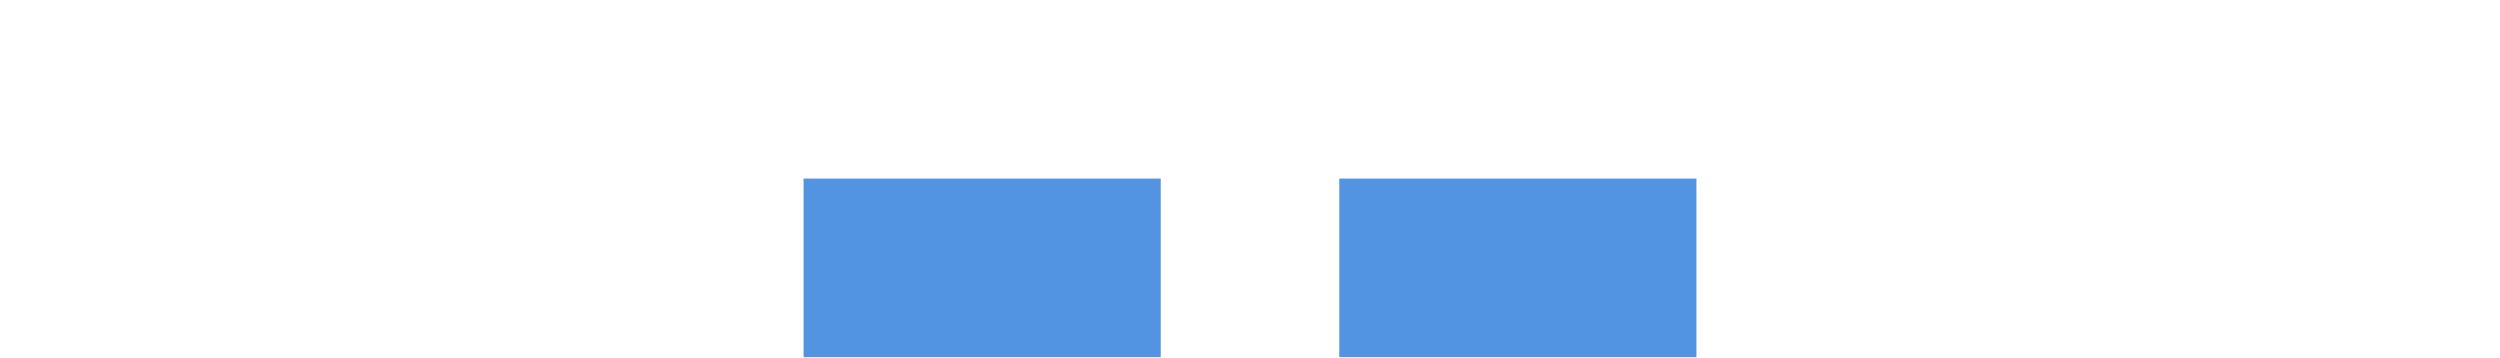
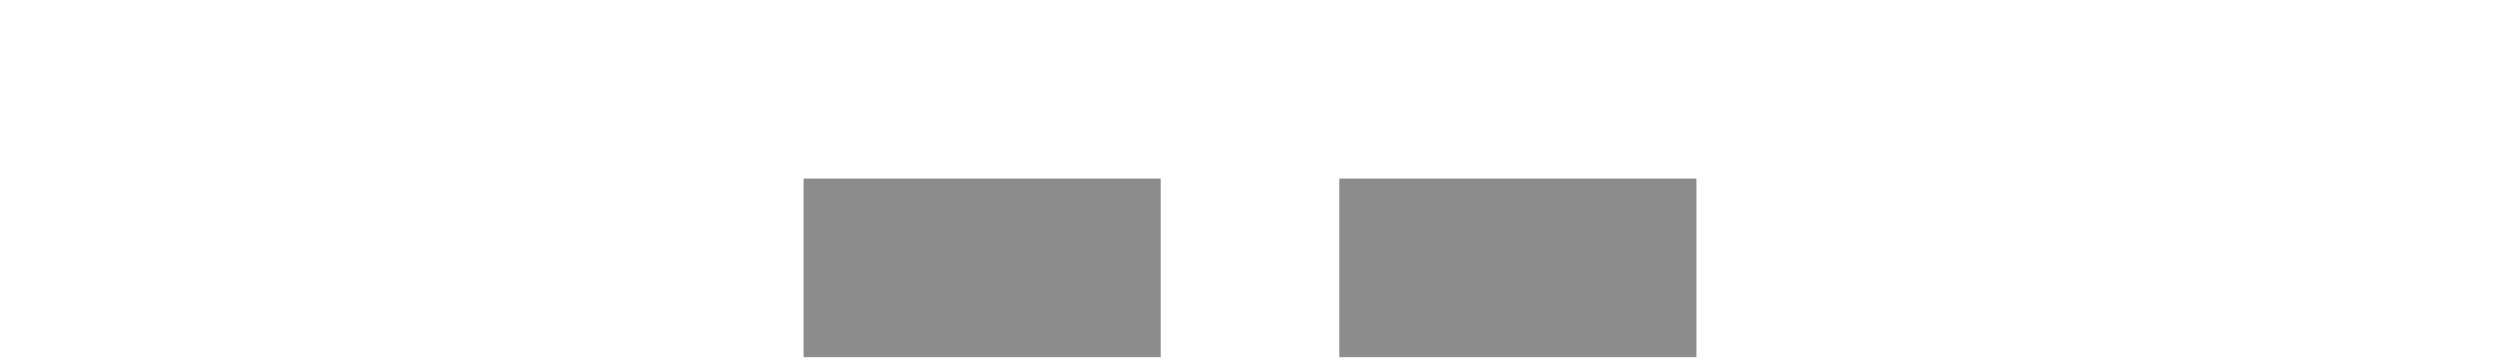
<svg xmlns="http://www.w3.org/2000/svg" xmlns:ns1="http://www.openswatchbook.org/uri/2009/osb" xmlns:xlink="http://www.w3.org/1999/xlink" width="28" height="4" id="svg11300" version="1.0" style="display:inline;enable-background:new">
  <defs id="defs3">
    <linearGradient id="selected_bg_color" ns1:paint="solid">
-       <stop style="stop-color:#5294e2;stop-opacity:1;" offset="0" id="stop4138" />
+       <stop style="stop-color:#8c8c8c;stop-opacity:1;" offset="0" id="stop4138" />
    </linearGradient>
    <linearGradient xlink:href="#selected_bg_color" id="linearGradient4140" x1="11" y1="298" x2="11" y2="300" gradientUnits="userSpaceOnUse" />
  </defs>
  <g style="display:inline" id="layer1" transform="translate(0,-296)">
    <rect style="opacity:1;fill:url(#linearGradient4140);fill-opacity:1;stroke:none" id="rect4270-9" width="4" height="2" x="9" y="298" />
    <rect y="298" x="15" height="2" width="4" id="rect4239" style="opacity:1;fill:url(#selected_bg_color);fill-opacity:1;stroke:none" />
  </g>
</svg>
